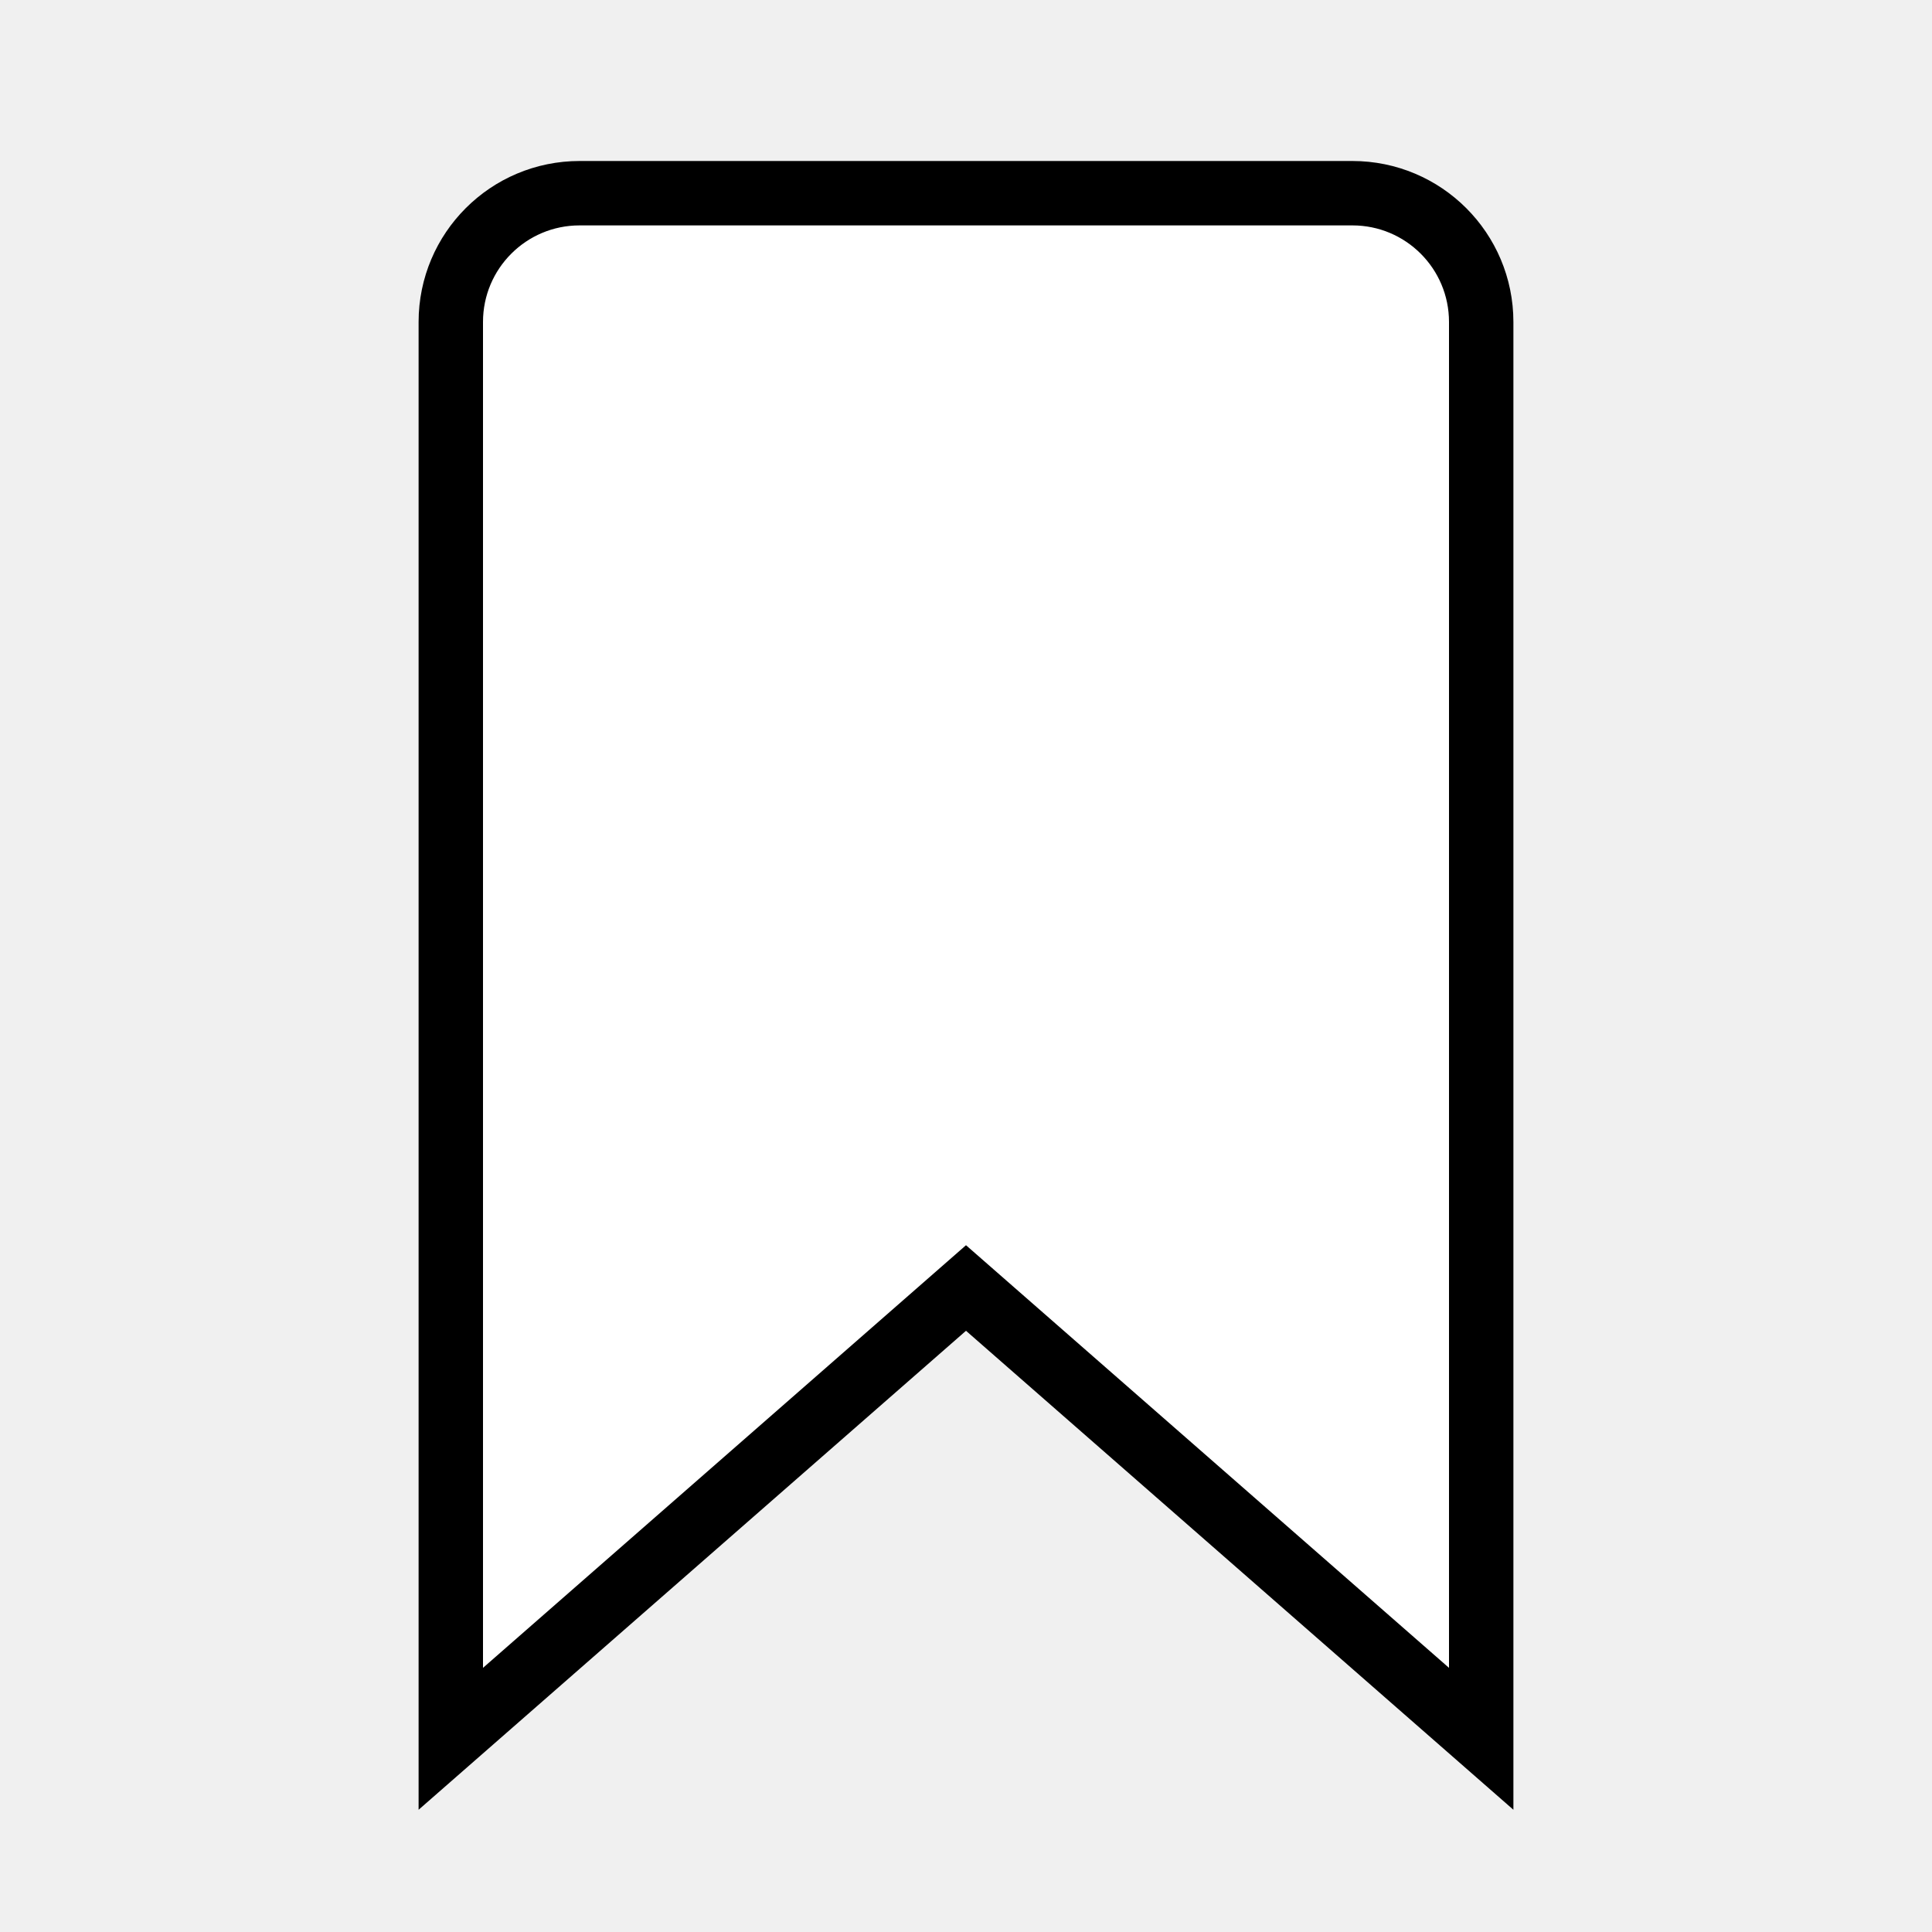
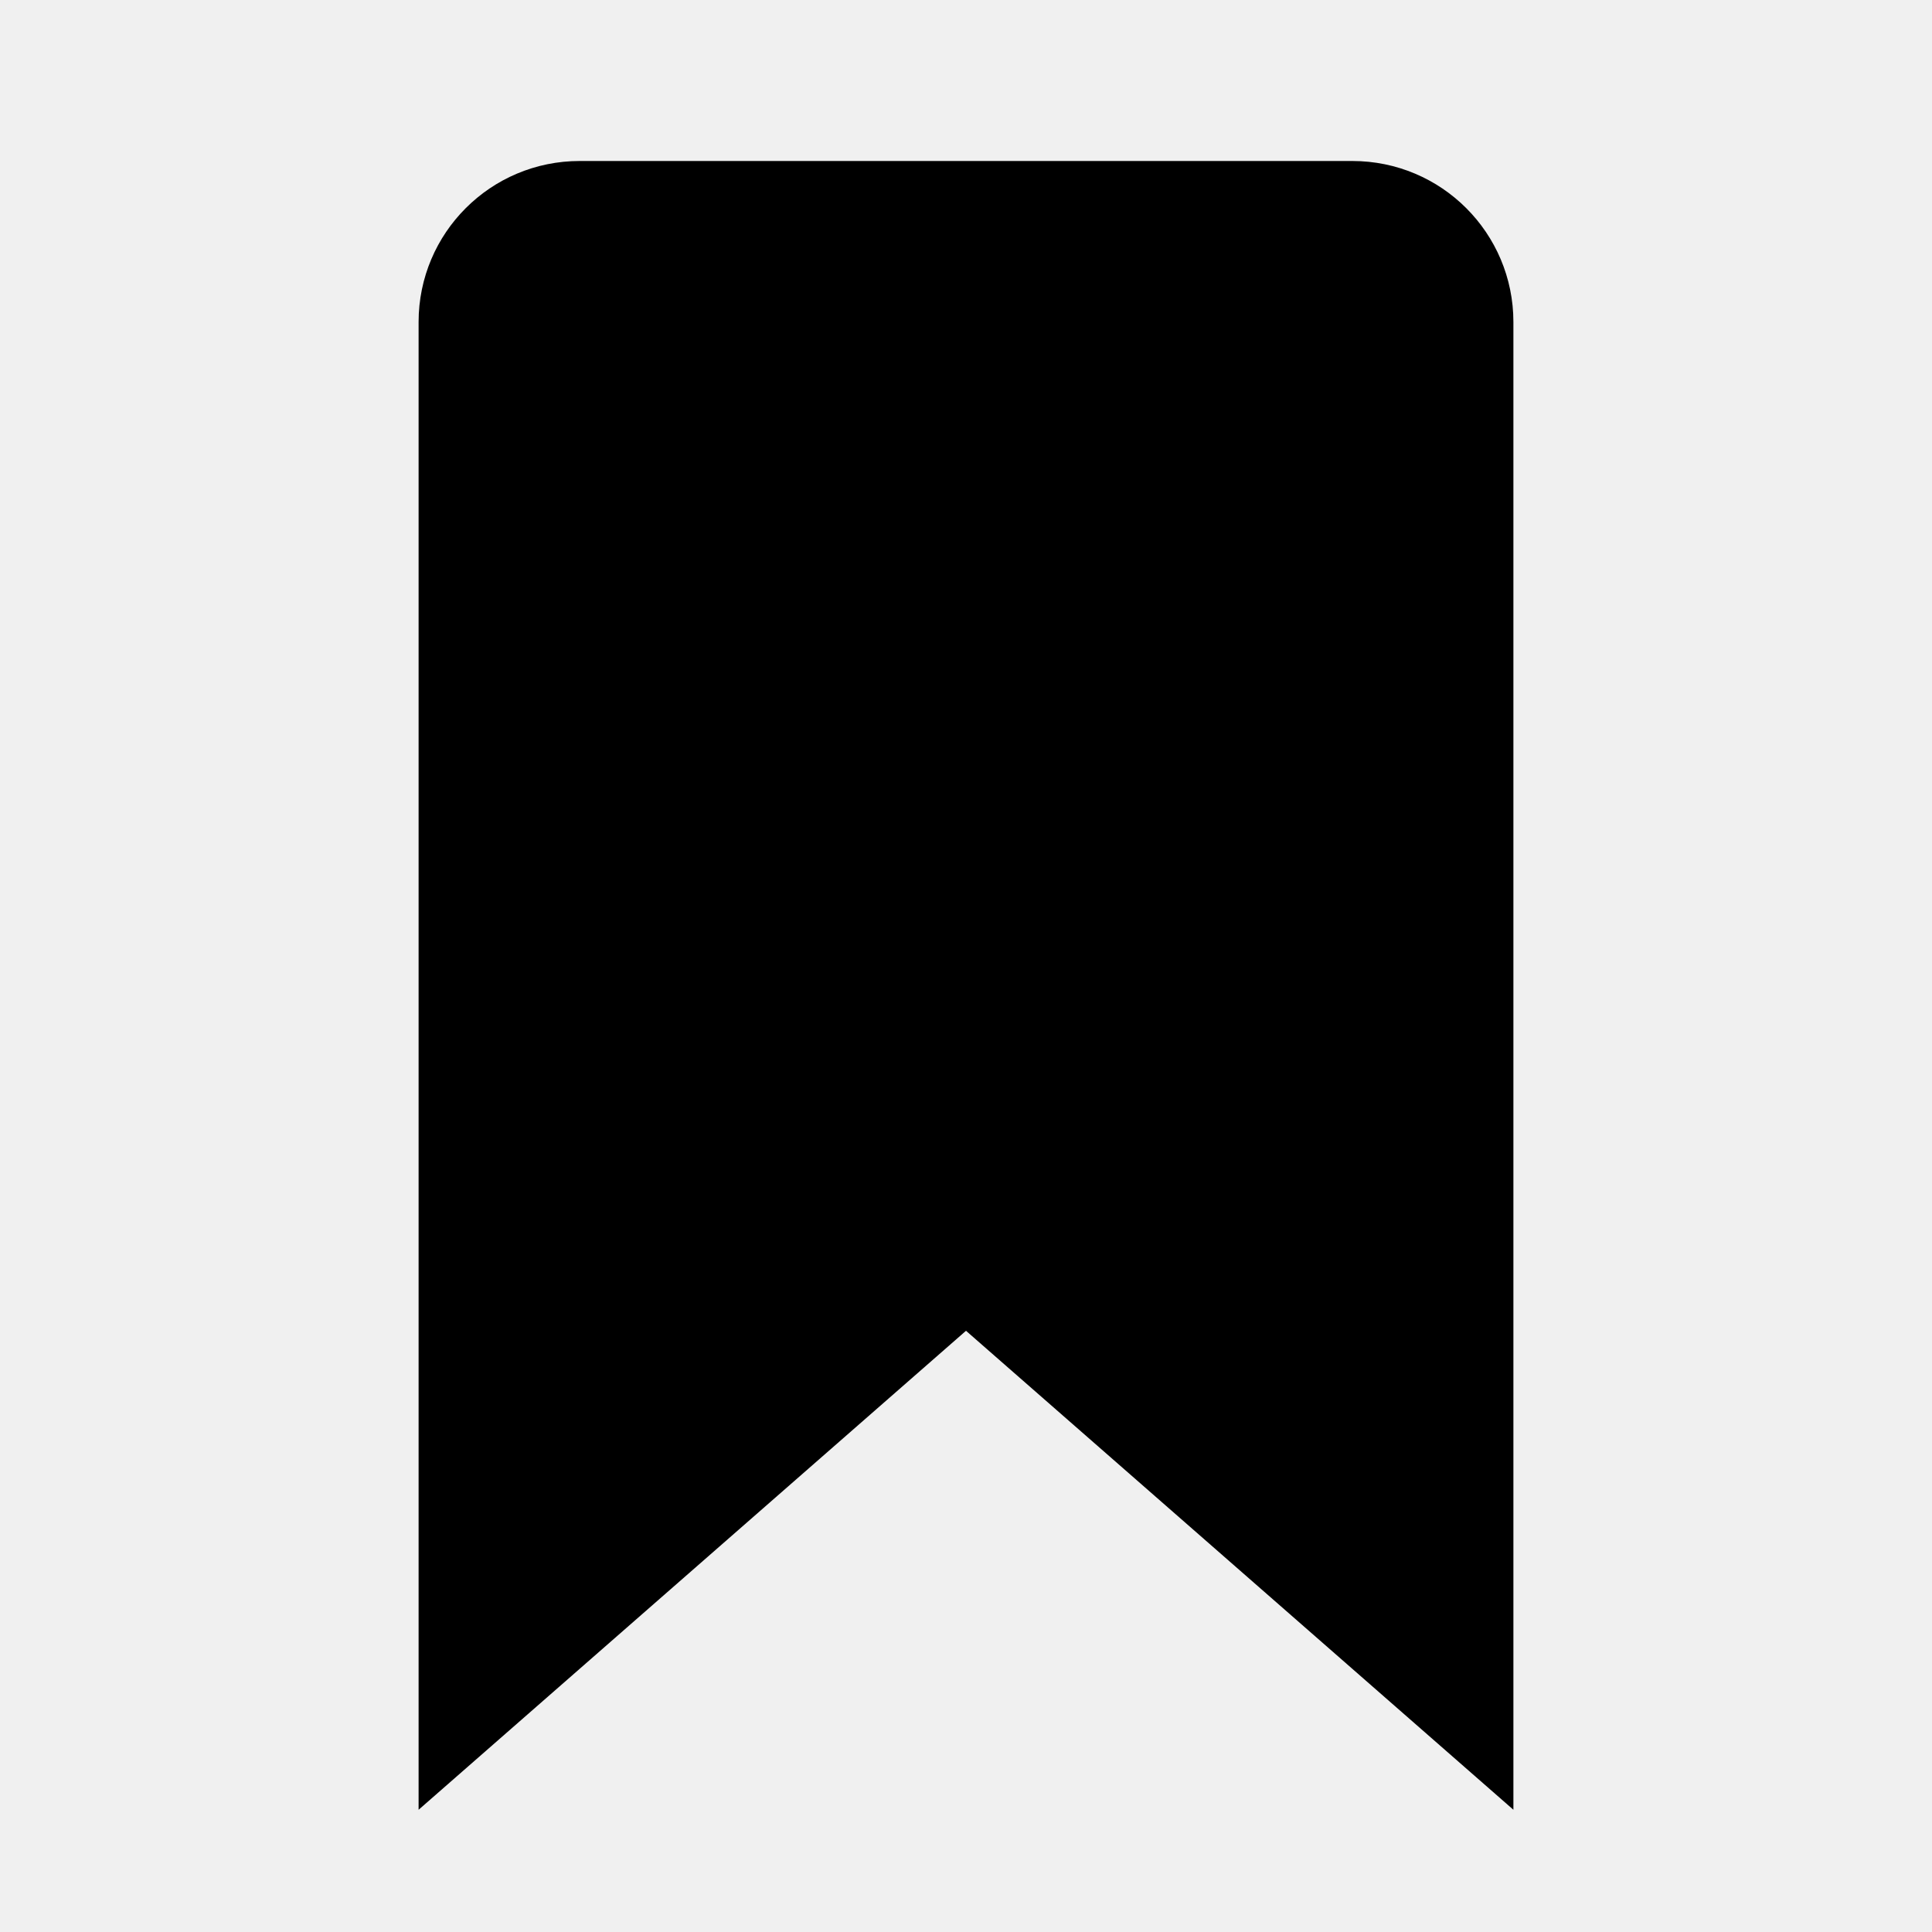
- <svg xmlns="http://www.w3.org/2000/svg" fill="#ffffff" stroke="#000000" viewBox="0 0 30 30" width="30px" height="30px">
+ <svg xmlns="http://www.w3.org/2000/svg" fill="000000" stroke="#000000" viewBox="0 0 30 30" width="30px" height="30px">
  <path d="M23,27l-8-7l-8,7V5c0-1.105,0.895-2,2-2h12c1.105,0,2,0.895,2,2V27z" />
</svg>
